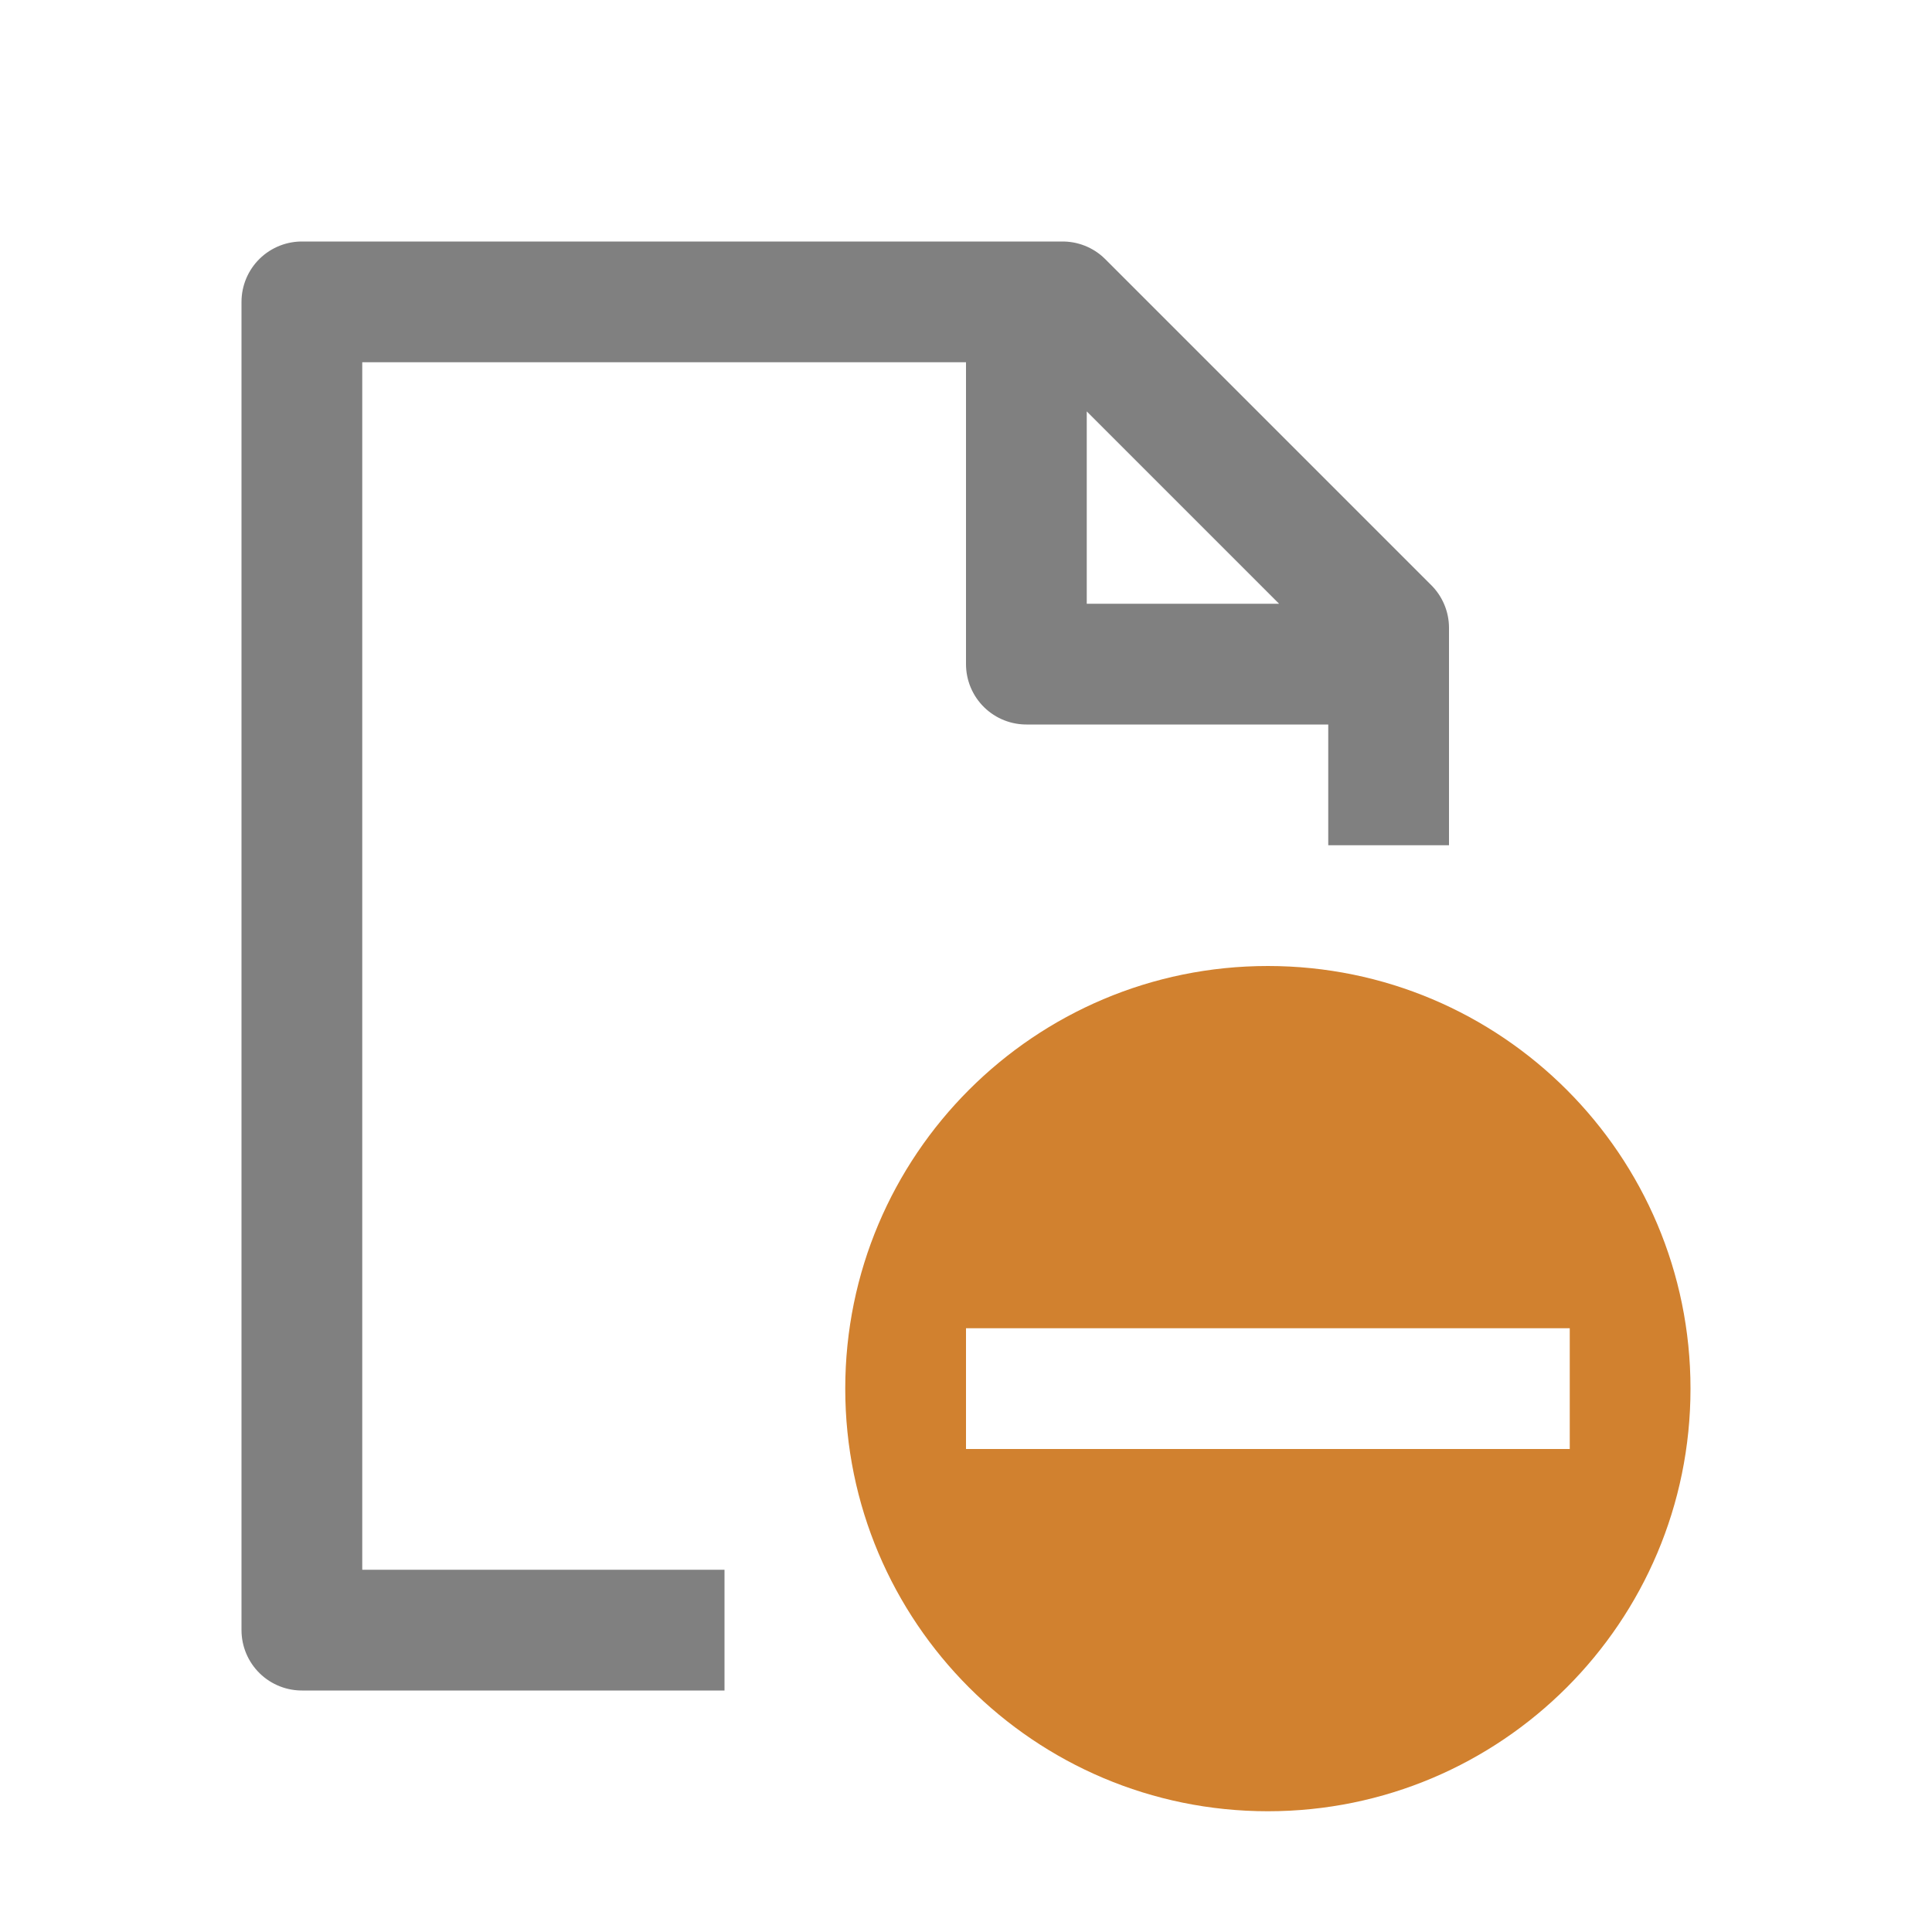
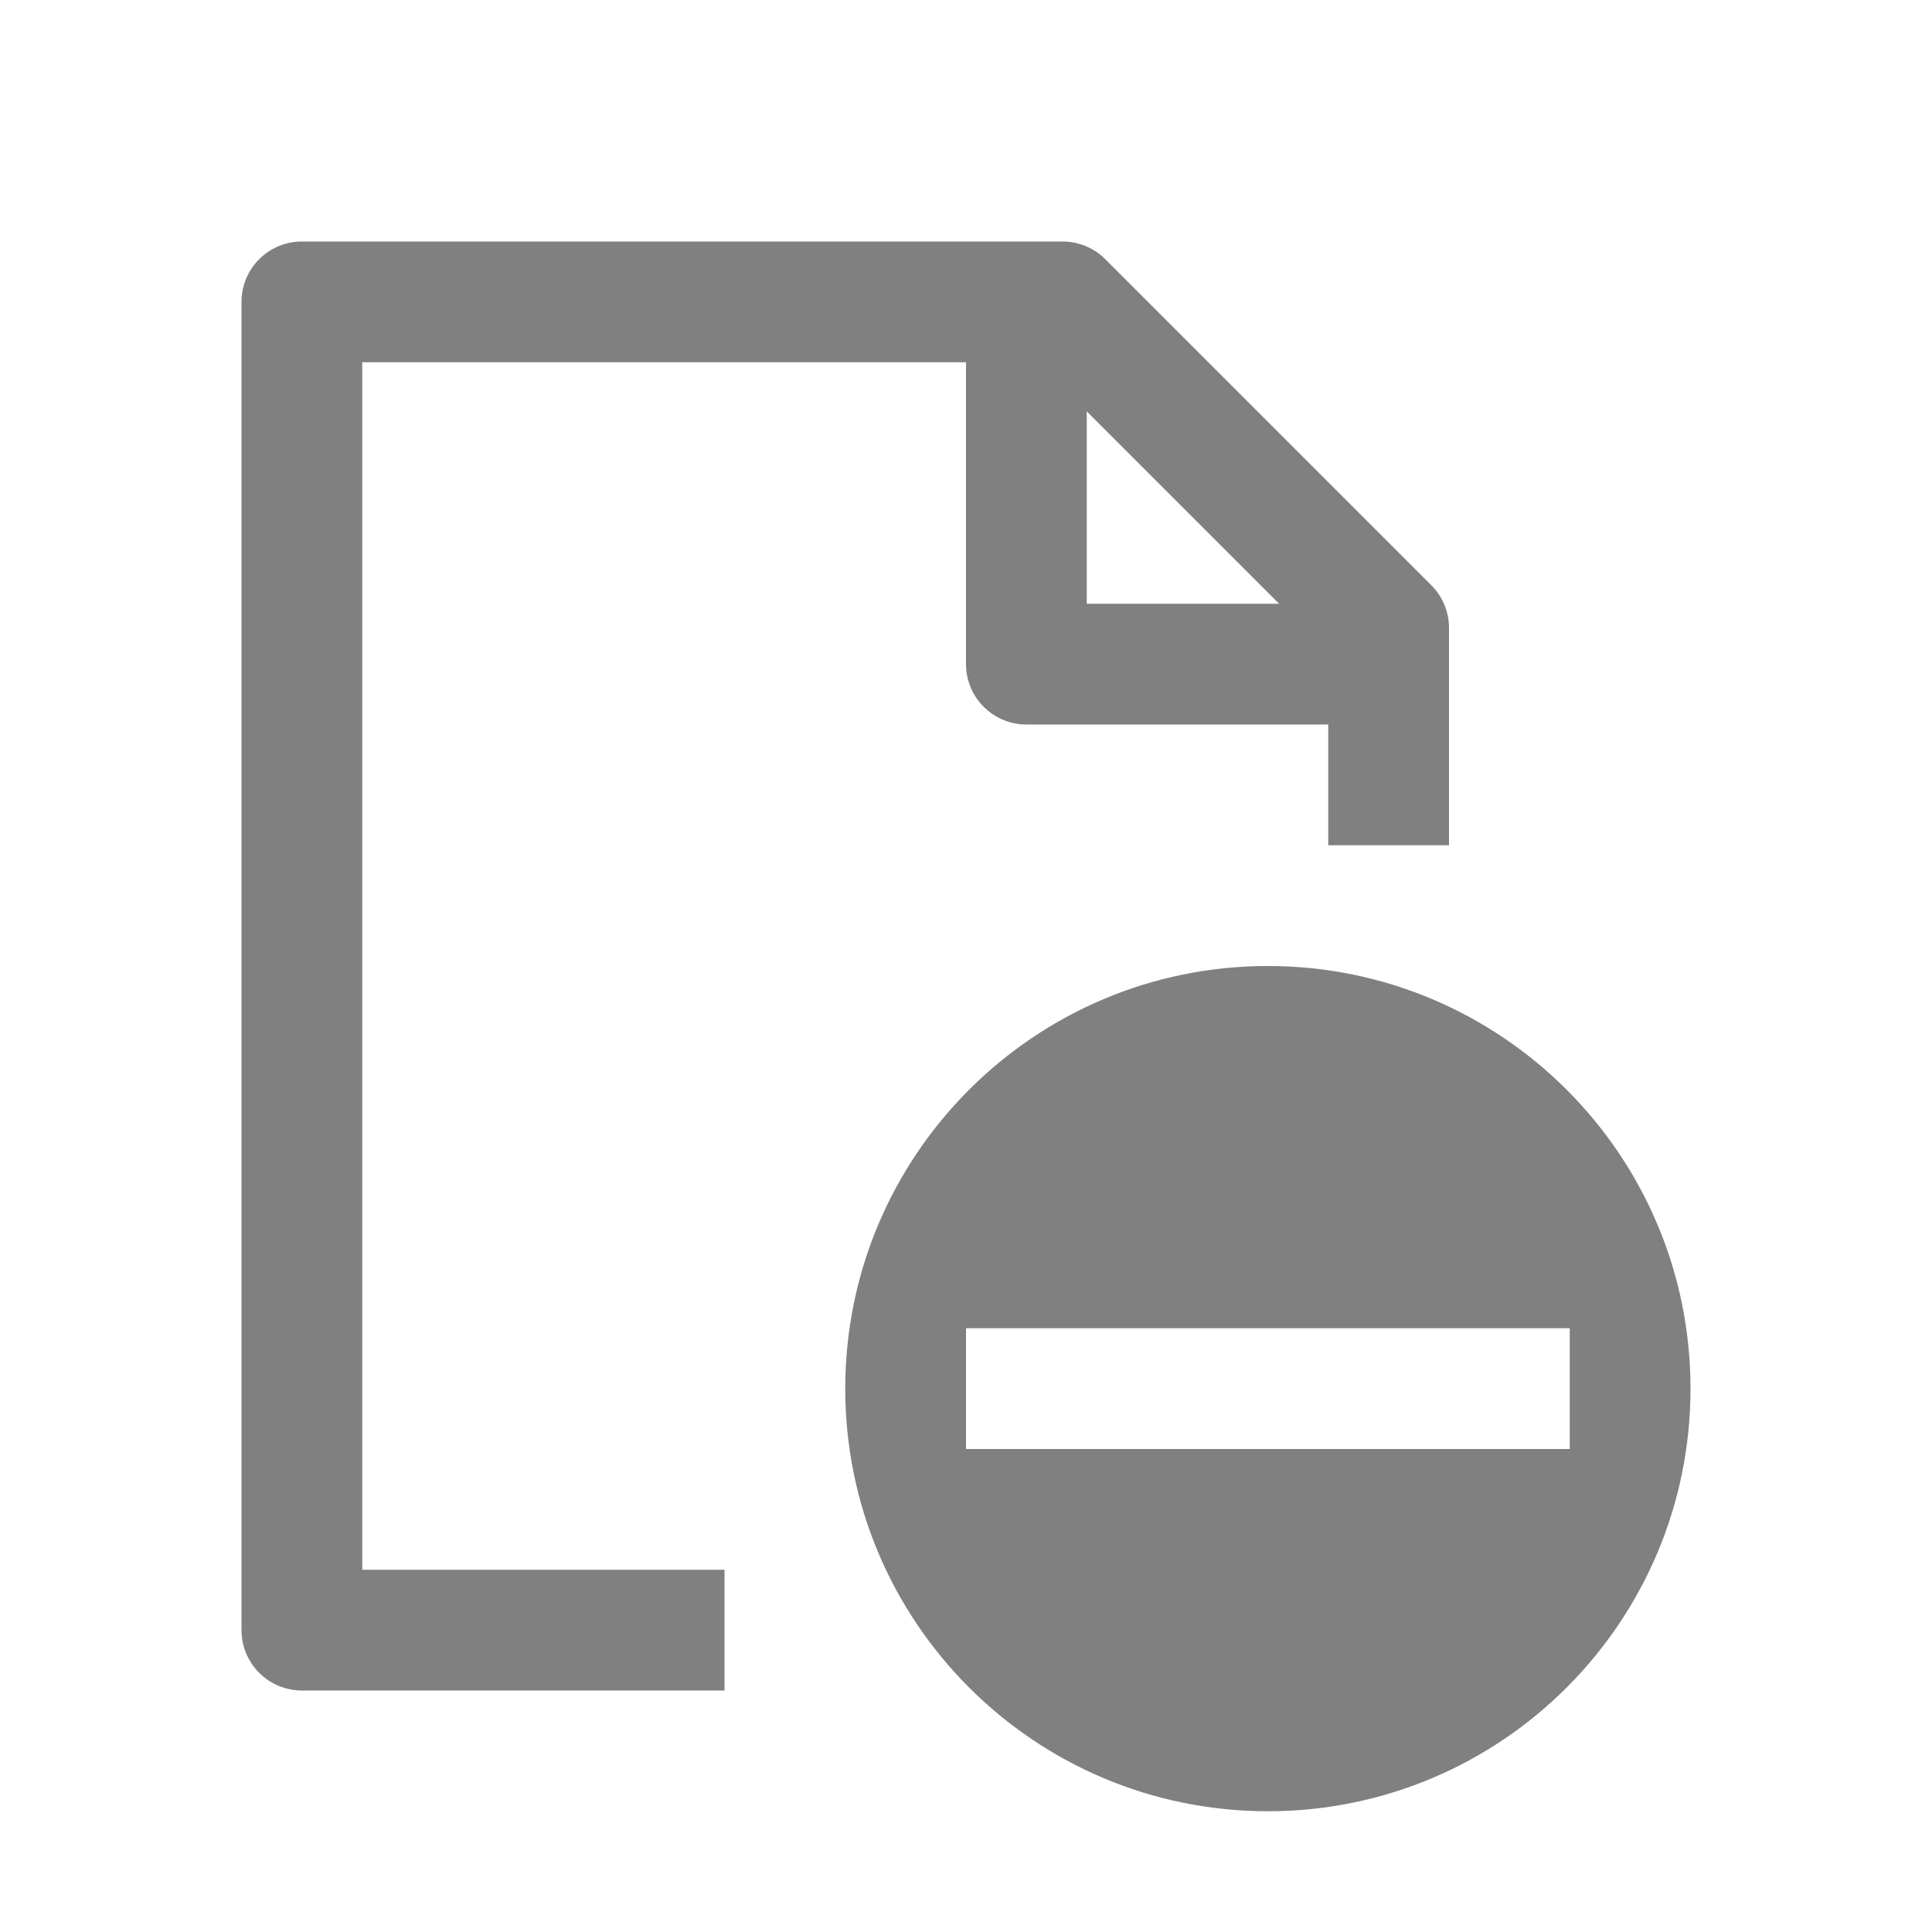
<svg xmlns="http://www.w3.org/2000/svg" fill="none" stroke="gray" stroke-linejoin="round" viewBox="0 0 16 16">
  <path d="m8.5 2.5v3h3m-5.5 8h-3.5v-11h6.3l2.7 2.7v1.8" />
-   <path d="m10.5 8a3.5 3.5 0 00-3.5 3.5 3.5 3.5 0 003.5 3.5 3.5 3.5 0 003.5-3.5 3.5 3.5 0 00-3.5-3.5zm-2.5 3h5v1h-5v-1z" fill="#d1812f" stroke="none" />
+   <path d="m10.5 8a3.5 3.5 0 00-3.5 3.5 3.5 3.5 0 003.5 3.5 3.5 3.5 0 003.5-3.5 3.5 3.5 0 00-3.5-3.5zm-2.5 3h5v1h-5v-1z" fill="gray" stroke="none" />
</svg>
